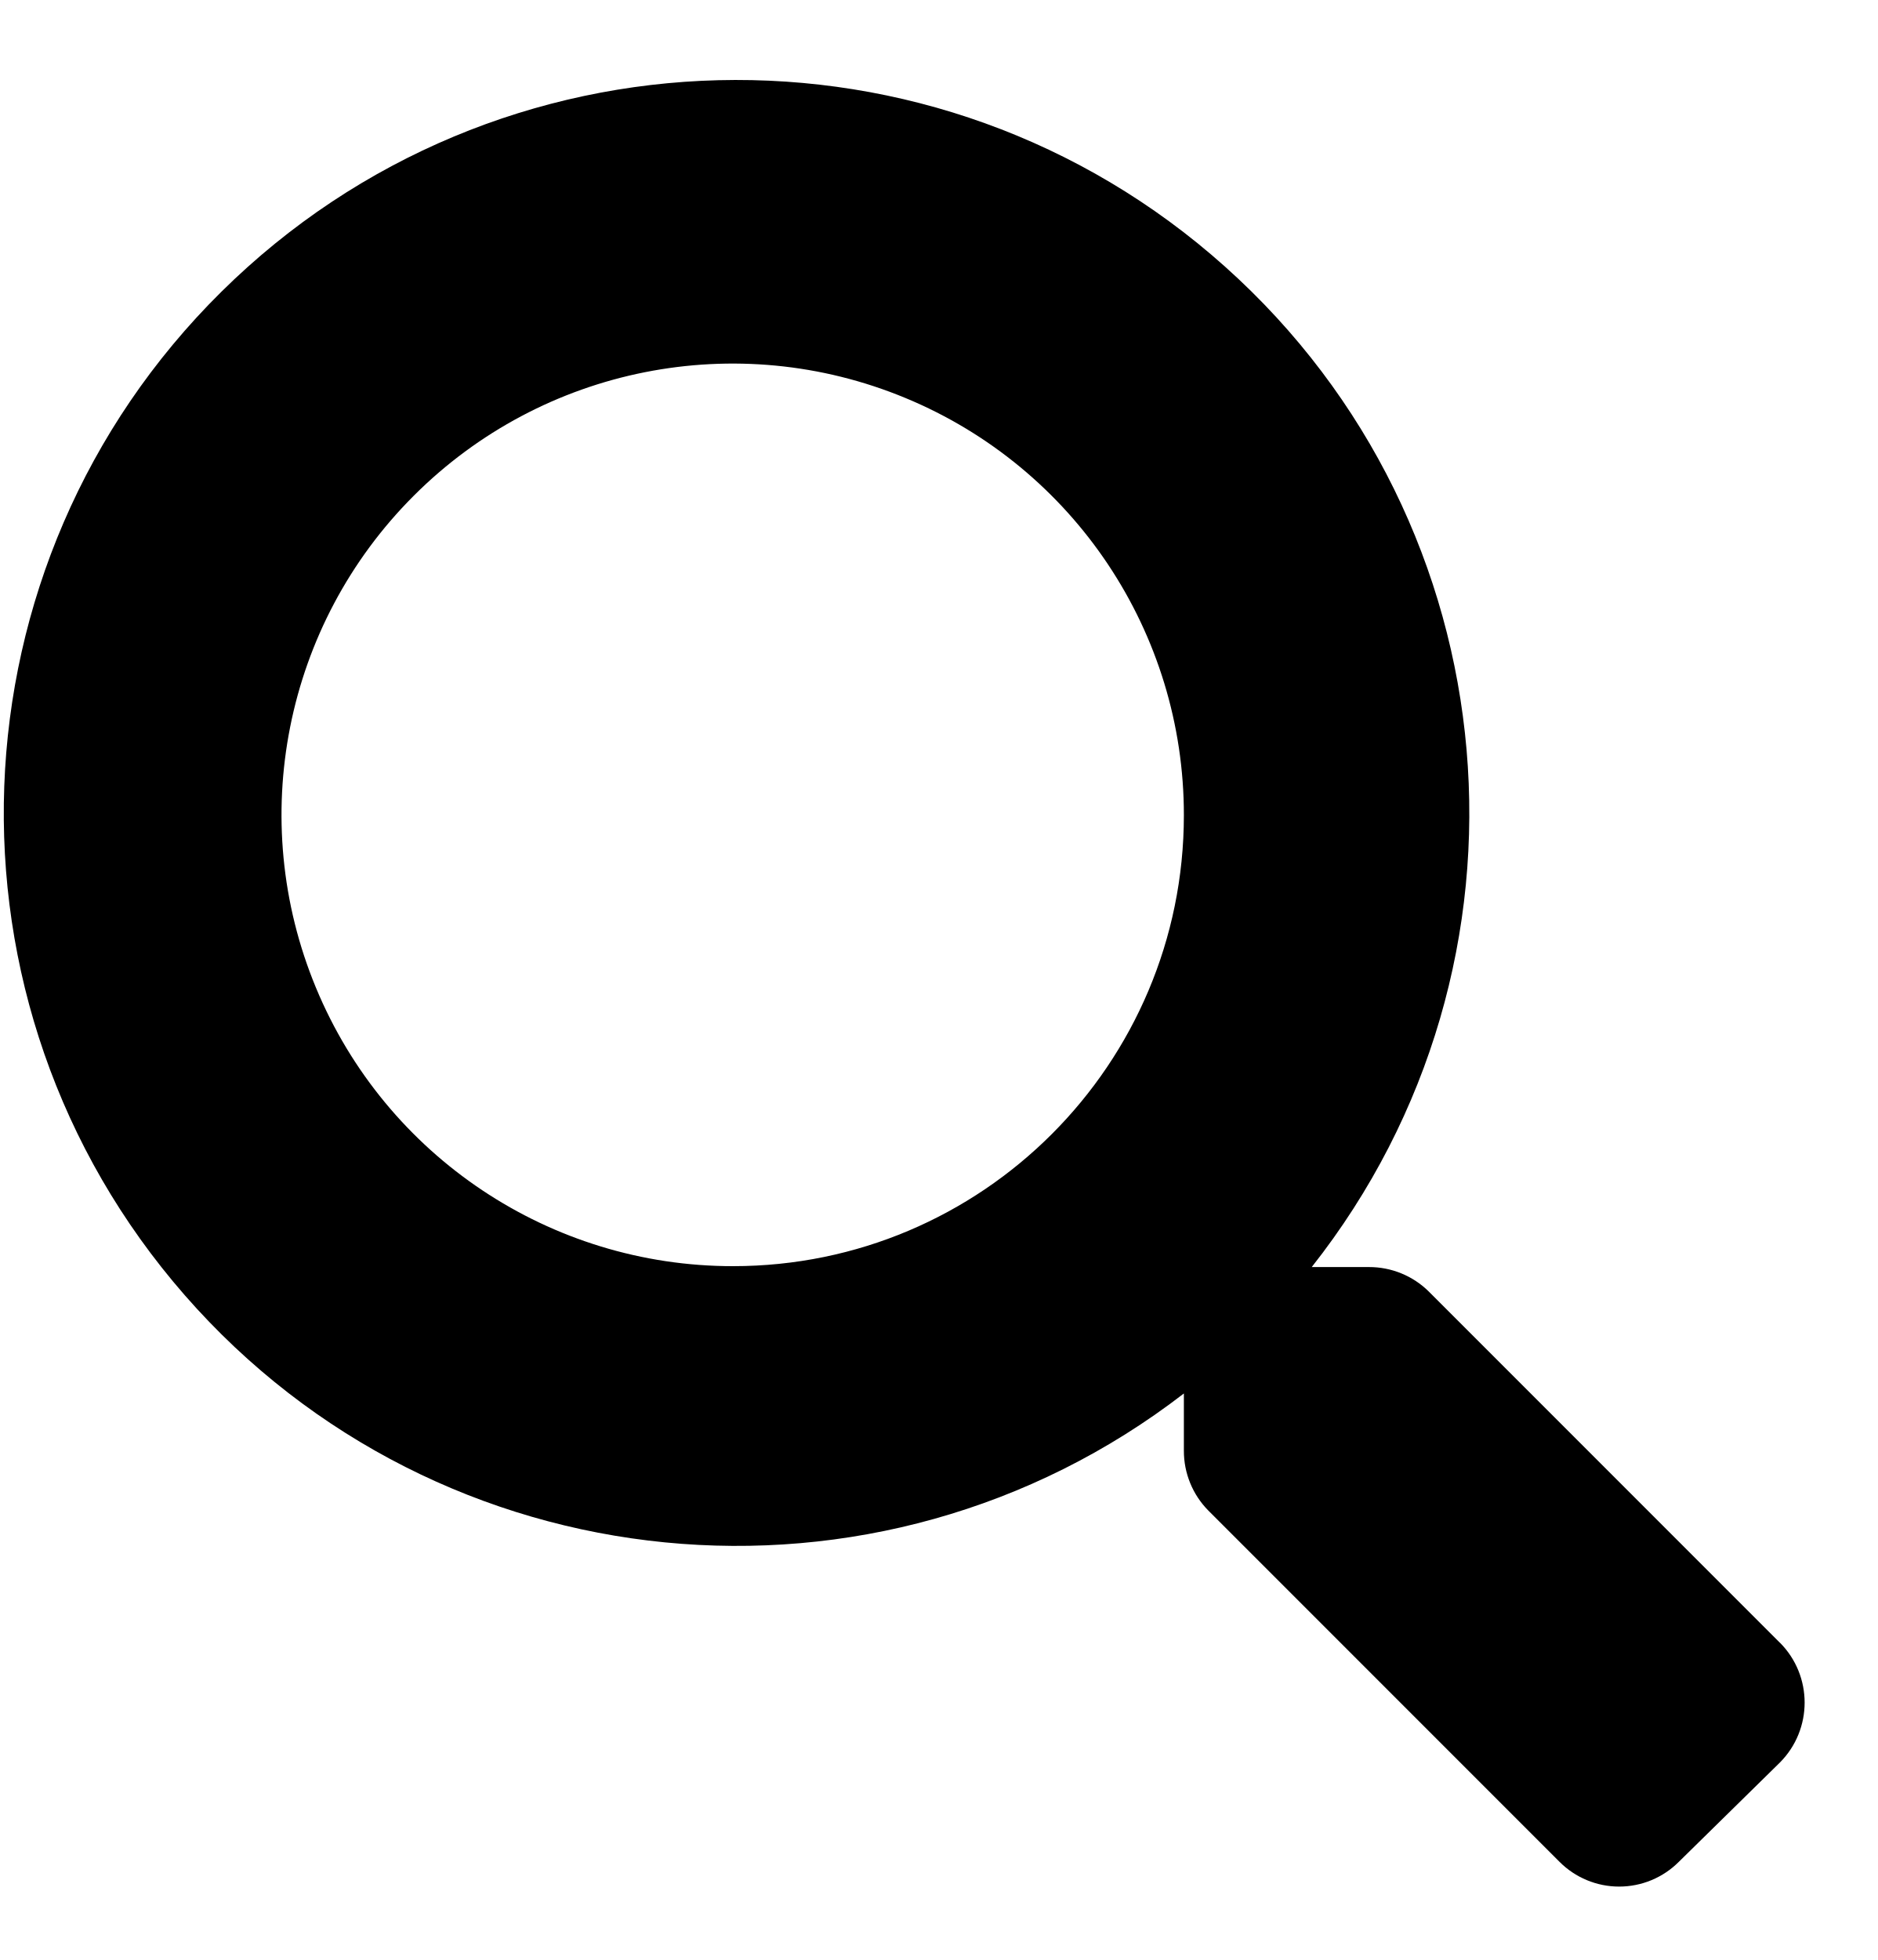
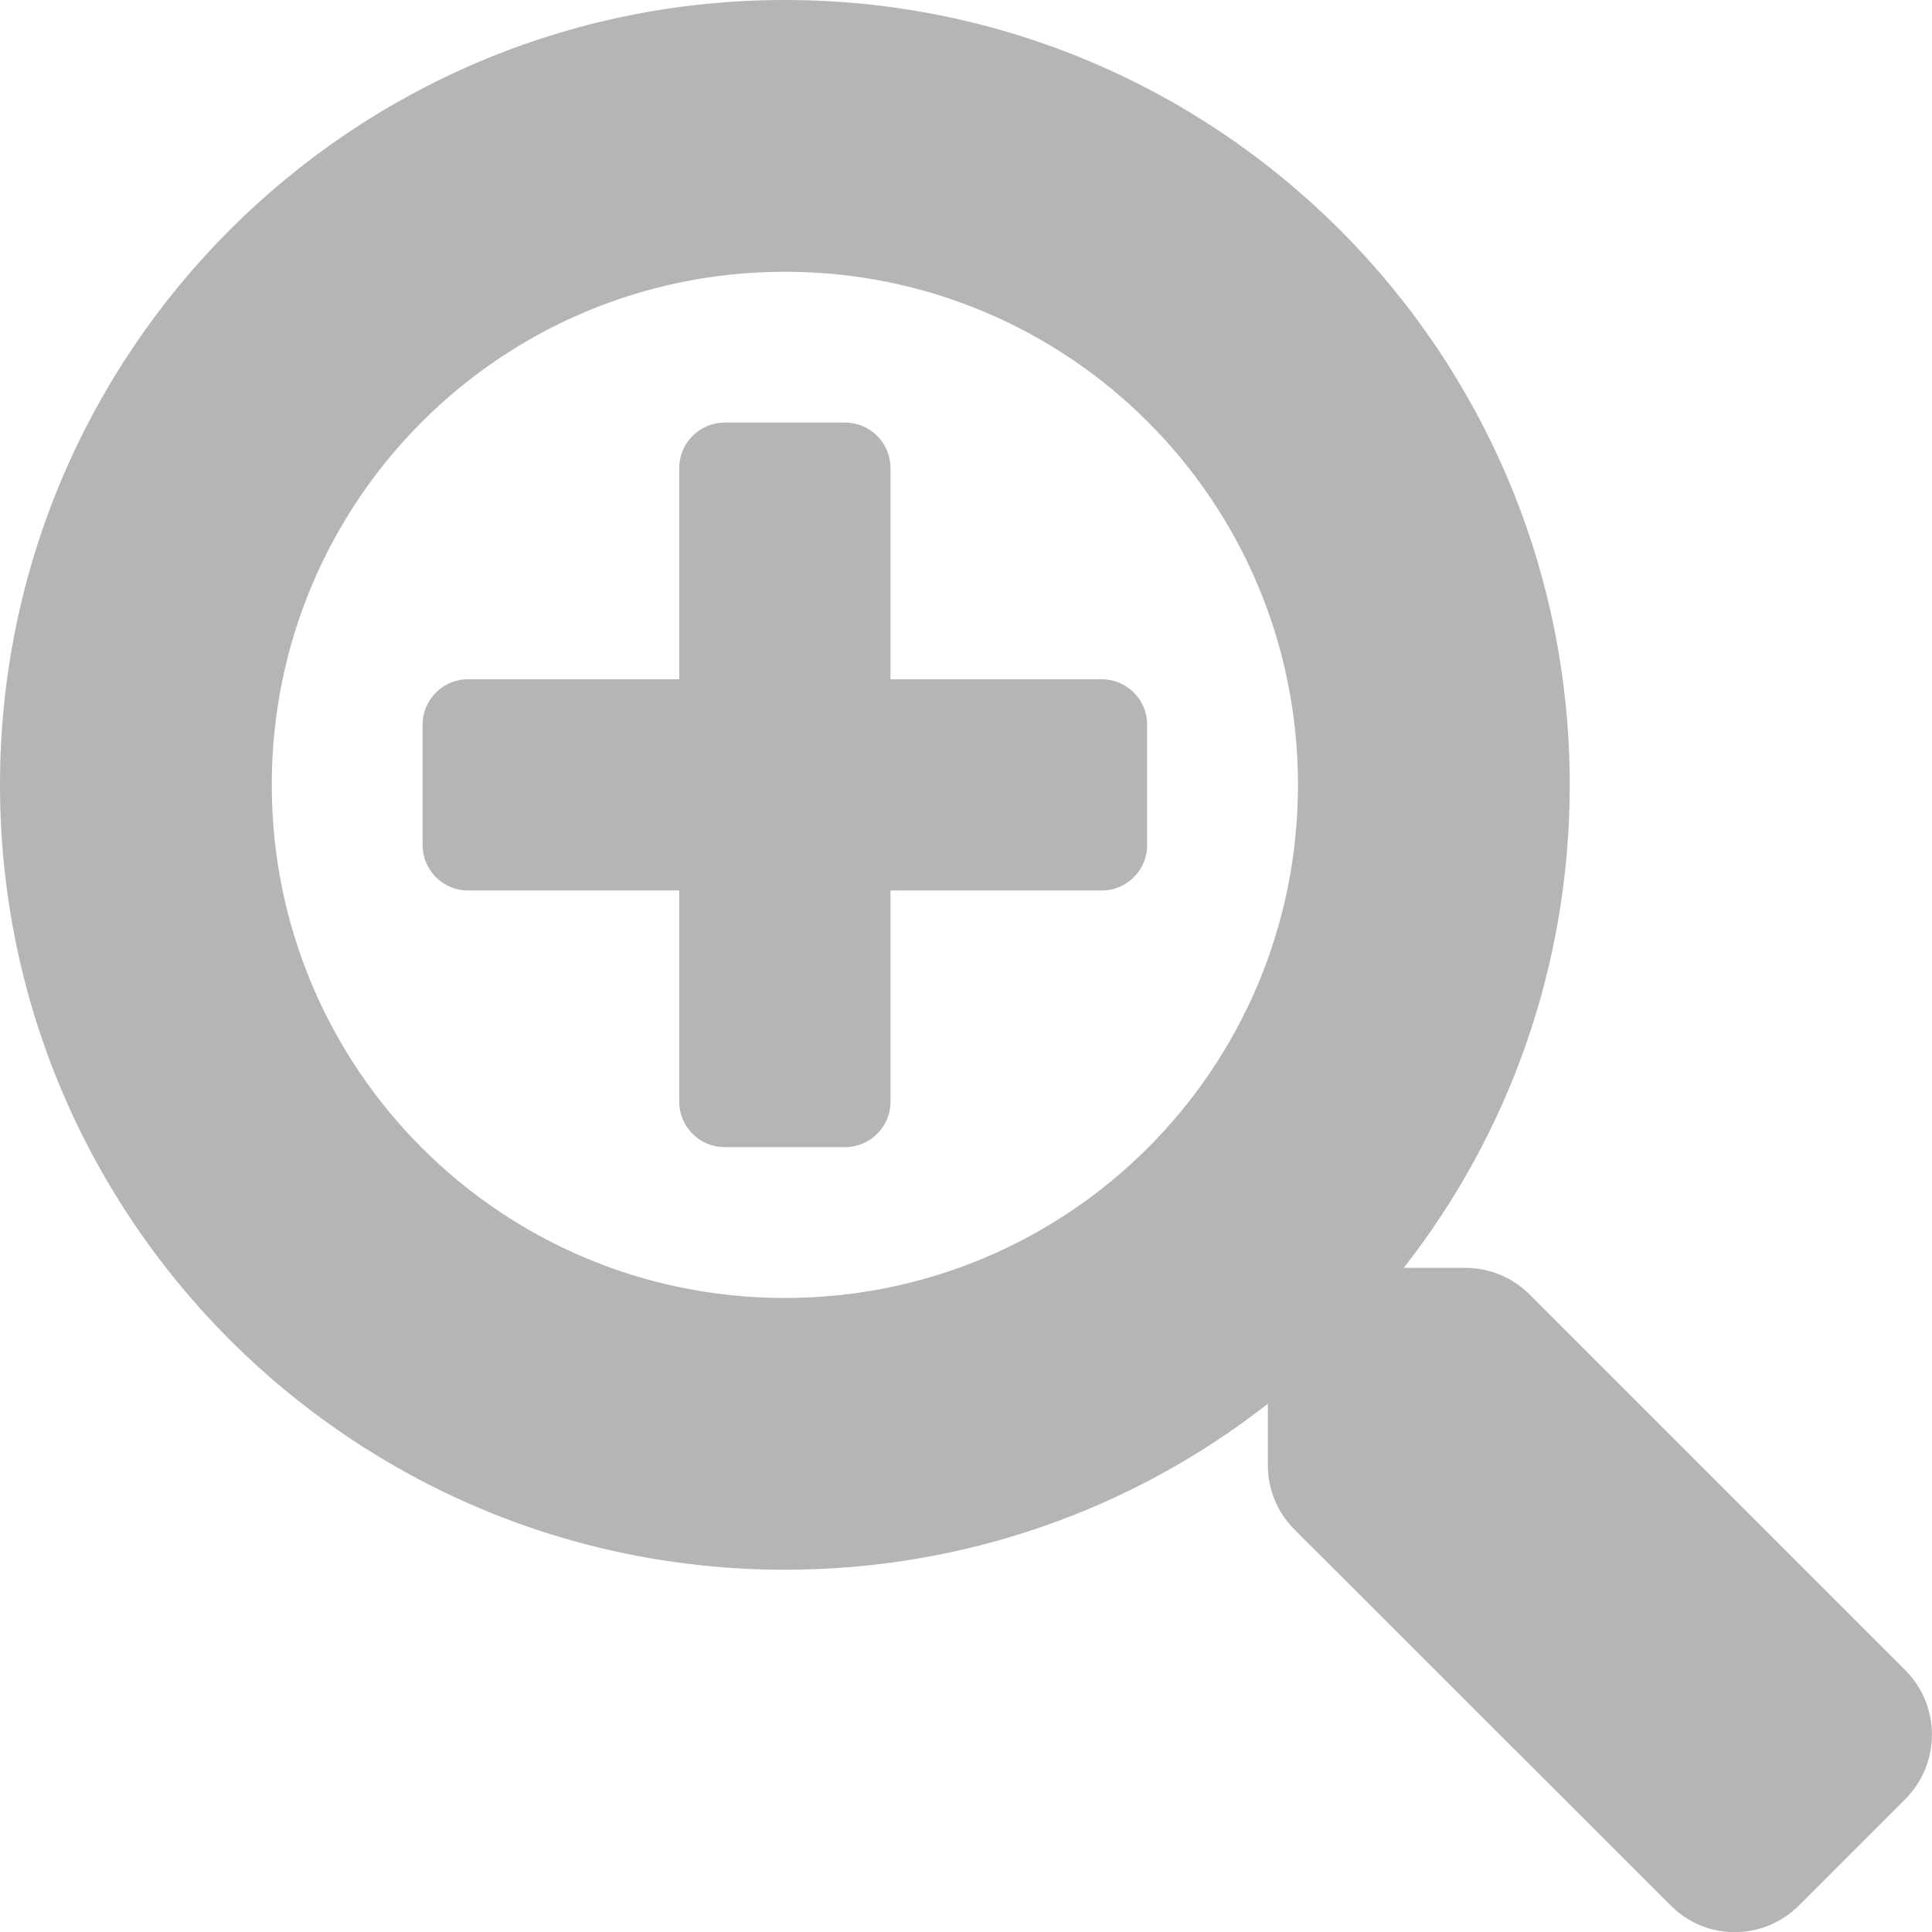
- <svg xmlns="http://www.w3.org/2000/svg" width="23" height="24" viewBox="0 0 23 24">
-   <path clip-rule="evenodd" d="M17.5 15.815L21.8 20.115V20.114C22.204 20.52 22.204 21.176 21.8 21.582L20.563 22.797C20.369 22.992 20.106 23.101 19.831 23.101C19.557 23.101 19.294 22.992 19.1 22.797L14.8 18.497C14.607 18.302 14.499 18.038 14.5 17.763V17.063C10.744 19.958 5.383 19.431 2.263 15.86C-0.858 12.288 -0.661 6.906 2.712 3.572C6.085 0.237 11.469 0.103 15.004 3.265C18.539 6.426 19.004 11.792 16.066 15.515H16.766C17.041 15.514 17.305 15.622 17.5 15.815ZM3.87 12.095C4.726 14.16 6.743 15.506 8.979 15.504C12.028 15.504 14.499 13.032 14.5 9.983C14.502 7.747 13.156 5.73 11.091 4.874C9.026 4.017 6.648 4.489 5.067 6.071C3.485 7.652 3.013 10.03 3.87 12.095Z" />
+ <svg xmlns="http://www.w3.org/2000/svg" width="12" height="12" viewBox="0 0 12 12" fill="currentColor">
+   <path d="M7.125 4.5V5.25C7.125 5.405 6.998 5.531 6.844 5.531H5.531V6.844C5.531 6.998 5.405 7.125 5.25 7.125H4.5C4.345 7.125 4.219 6.998 4.219 6.844V5.531H2.906C2.752 5.531 2.625 5.405 2.625 5.25V4.5C2.625 4.345 2.752 4.219 2.906 4.219H4.219V2.906C4.219 2.752 4.345 2.625 4.5 2.625H5.25C5.405 2.625 5.531 2.752 5.531 2.906V4.219H6.844C6.998 4.219 7.125 4.345 7.125 4.5ZM11.836 11.173L11.173 11.836C10.952 12.056 10.596 12.056 10.378 11.836L8.039 9.499C7.934 9.394 7.875 9.251 7.875 9.101V8.719C7.048 9.366 6.007 9.75 4.875 9.75C2.182 9.75 0 7.568 0 4.875C0 2.182 2.182 0 4.875 0C7.568 0 9.75 2.182 9.75 4.875C9.75 6.007 9.366 7.048 8.719 7.875H9.101C9.251 7.875 9.394 7.934 9.499 8.039L11.836 10.376C12.054 10.596 12.054 10.952 11.836 11.173ZM8.062 4.875C8.062 3.112 6.638 1.688 4.875 1.688C3.112 1.688 1.688 3.112 1.688 4.875C1.688 6.638 3.112 8.062 4.875 8.062C6.638 8.062 8.062 6.638 8.062 4.875Z" fill="#B5B5B5" />
</svg>
